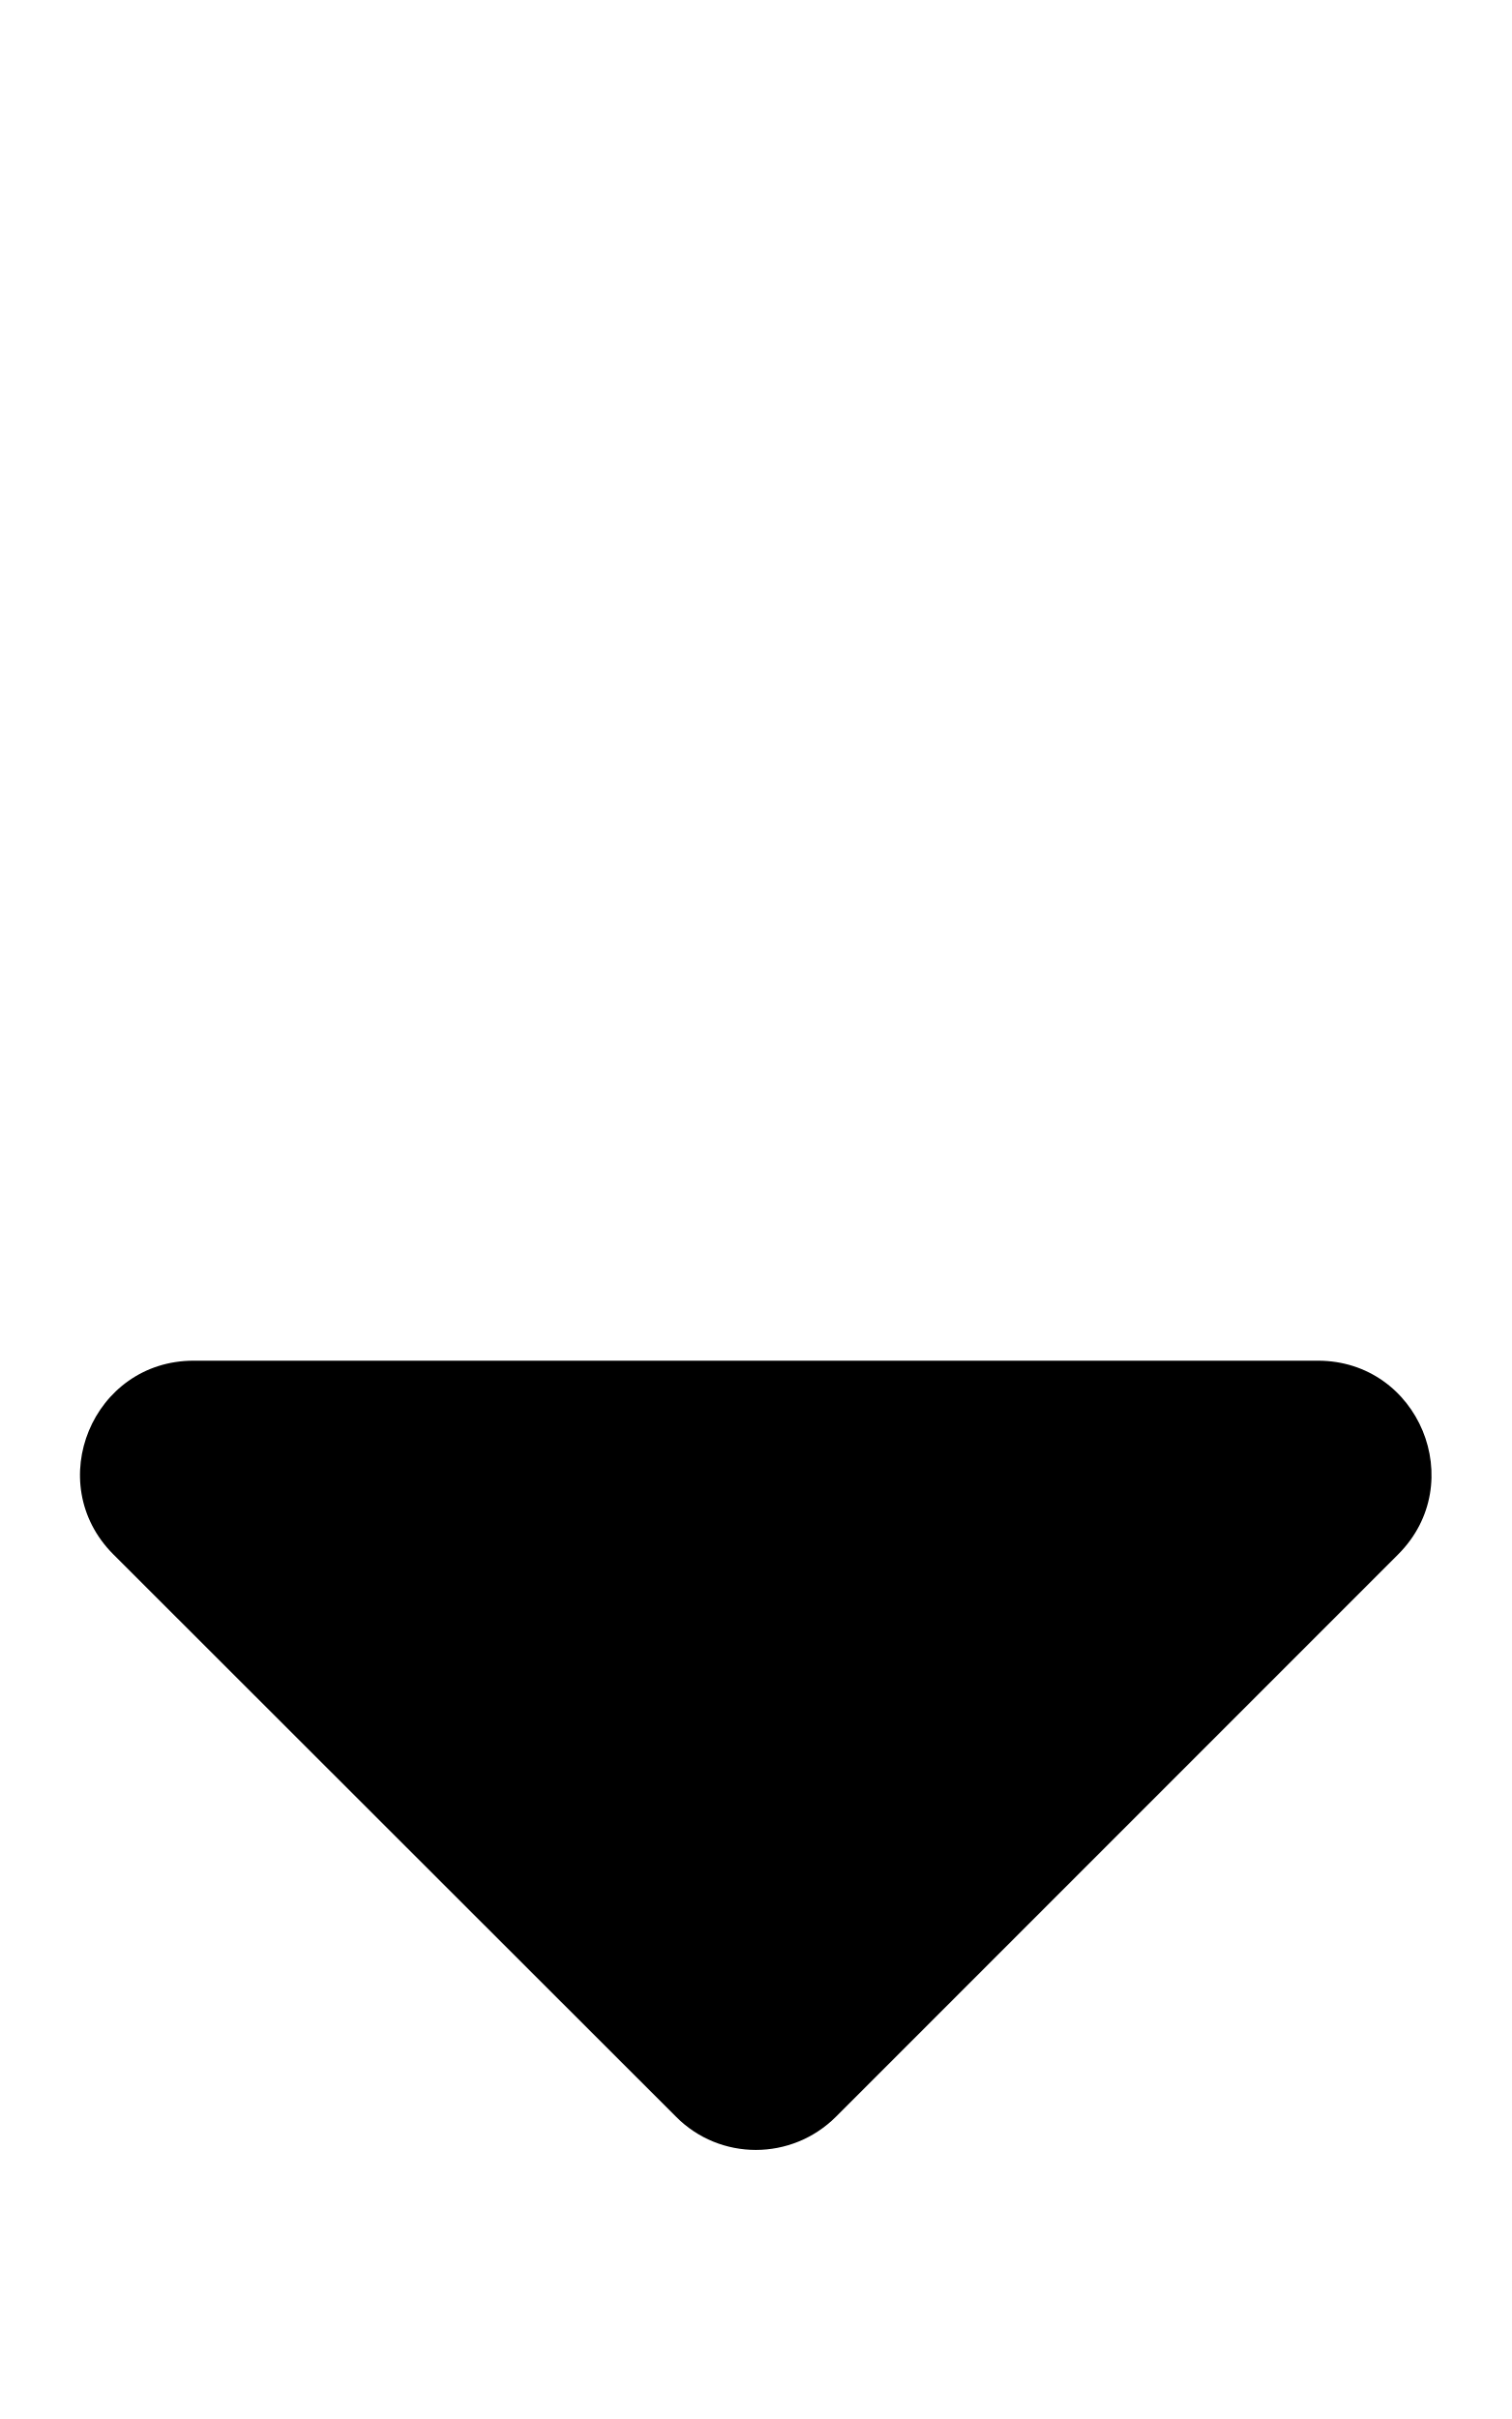
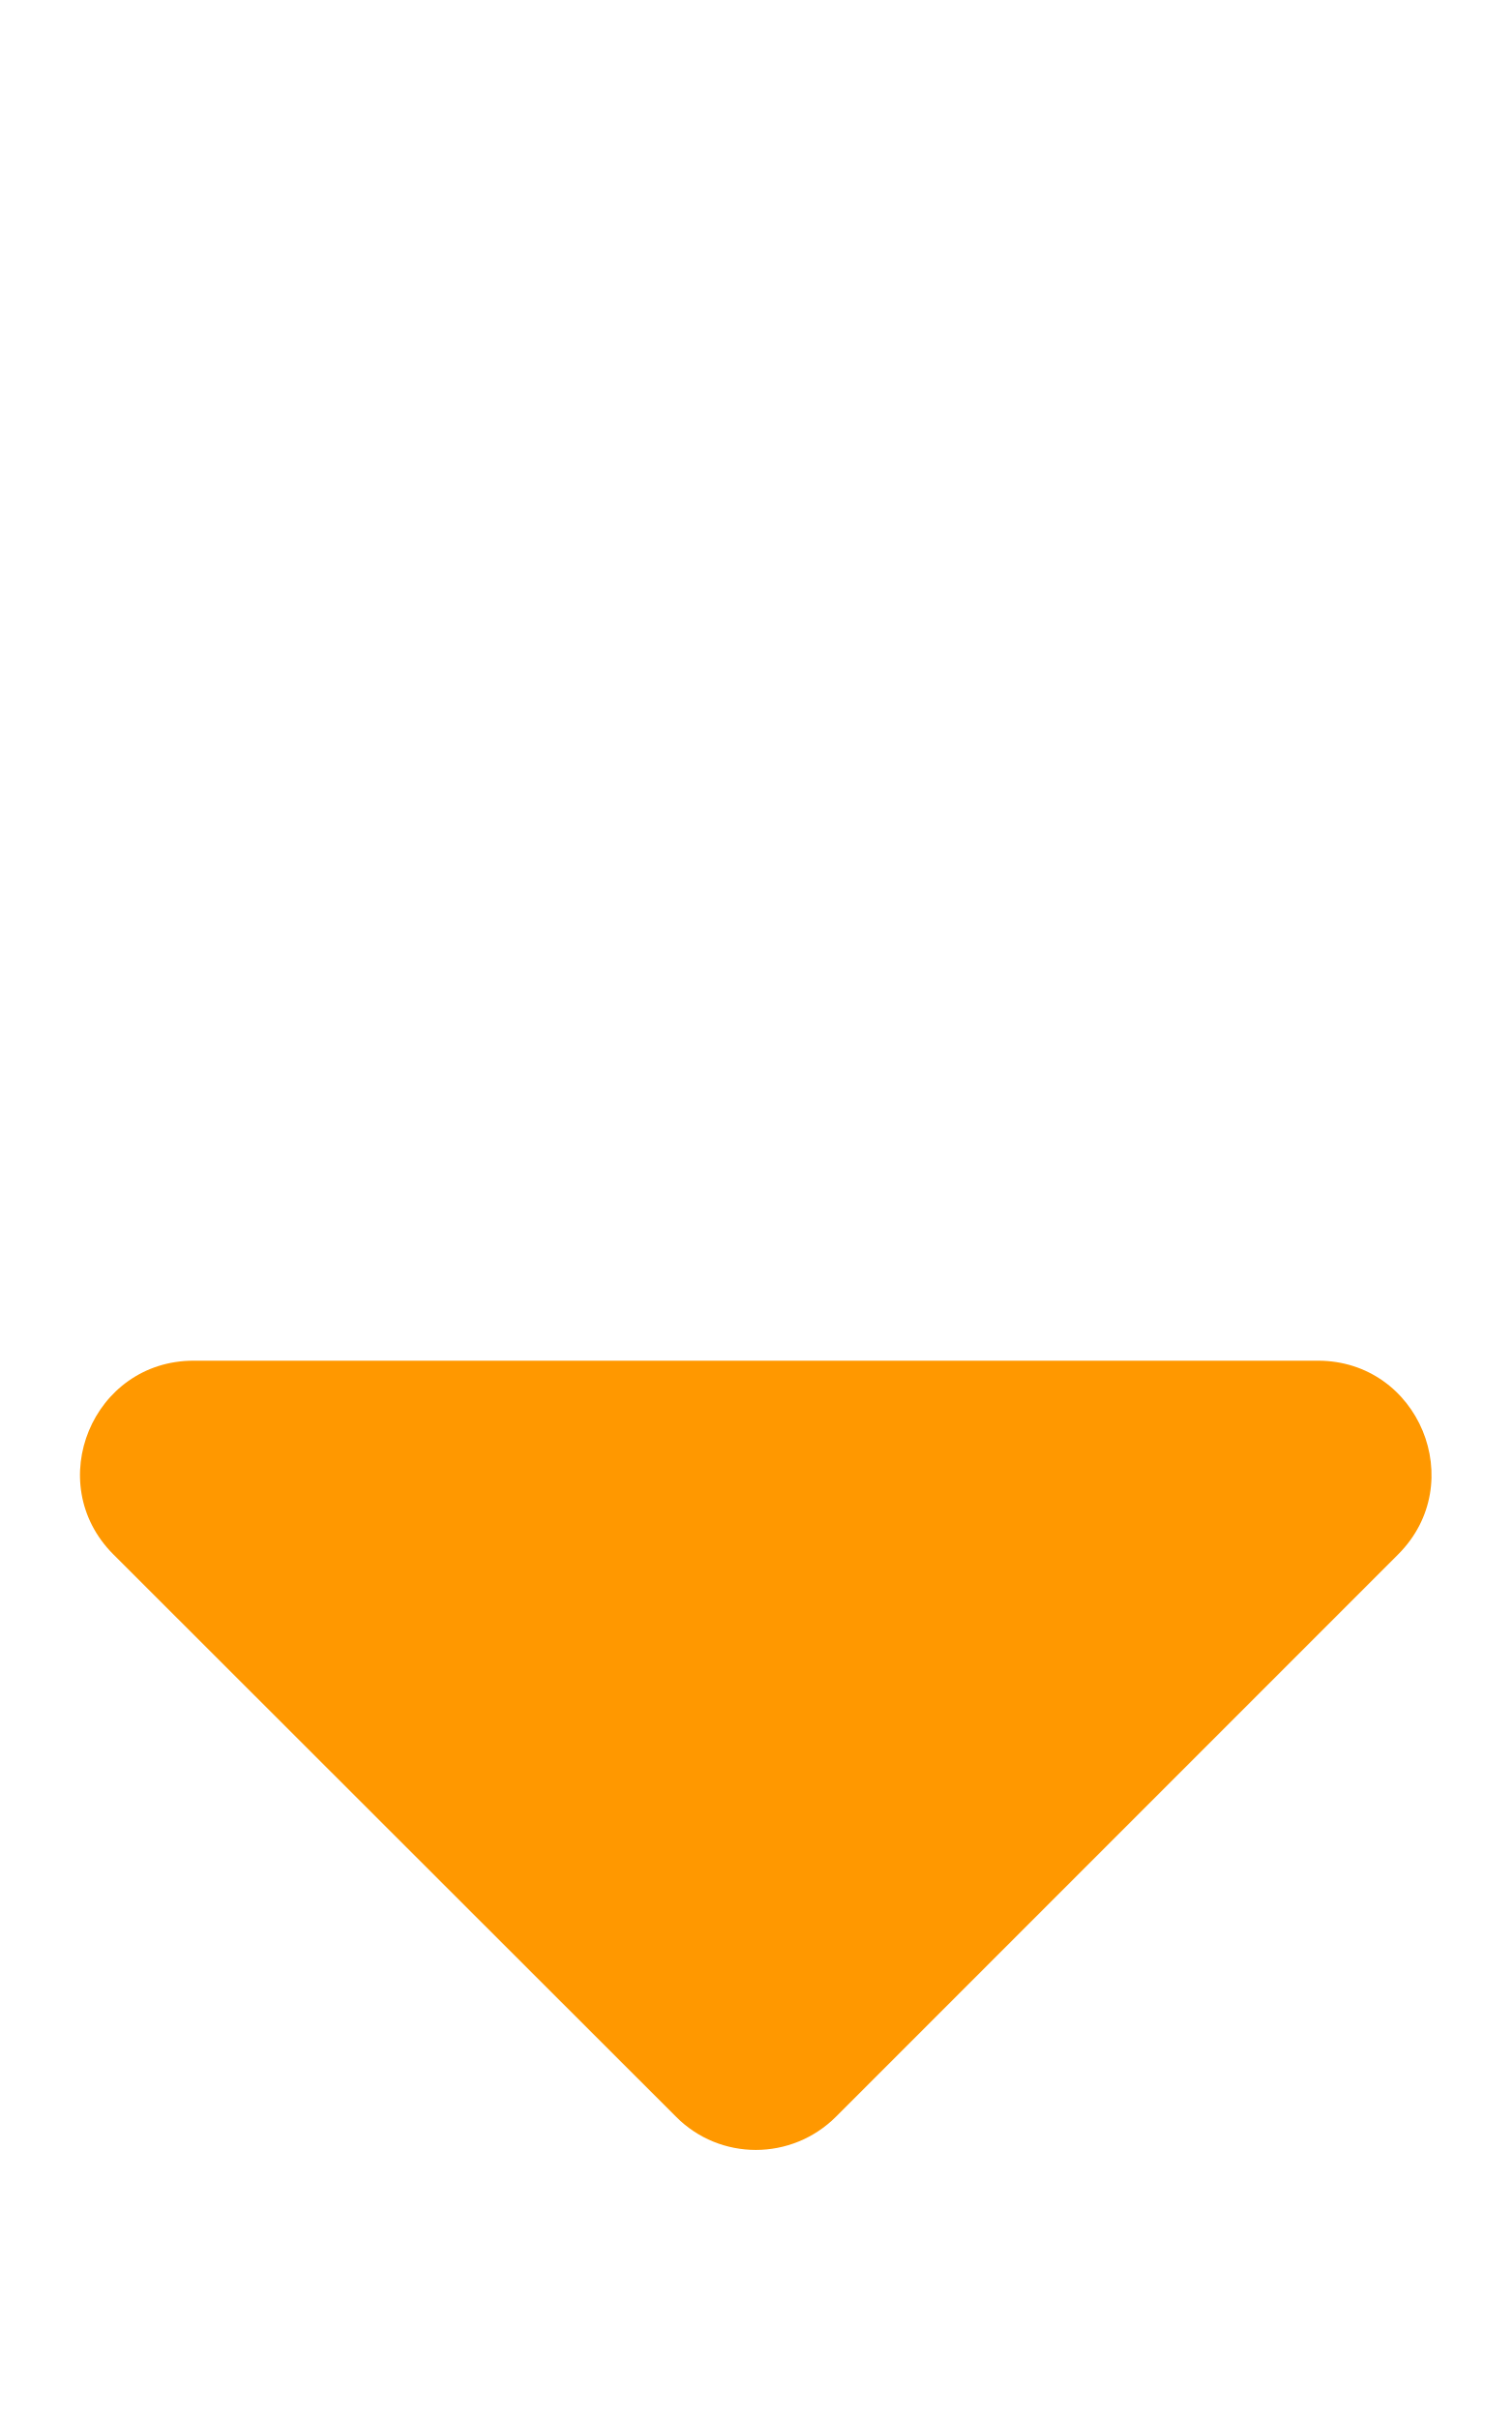
<svg xmlns="http://www.w3.org/2000/svg" aria-hidden="true" focusable="false" data-prefix="fas" data-icon="sort-down" class="svg-inline--fa fa-sort-down fa-w-10" role="img" viewBox="0 0 320 512">
-   <path fill="currentColor" d="M41 288h238c21.4 0 32.1 25.9 17 41L177 448c-9.4 9.4-24.6 9.4-33.9 0L24 329c-15.1-15.1-4.4-41 17-41z" />
+   <path fill="#ff9800" d="M41 288h238c21.4 0 32.1 25.9 17 41L177 448c-9.4 9.4-24.6 9.4-33.9 0L24 329c-15.1-15.1-4.4-41 17-41z" />
</svg>
